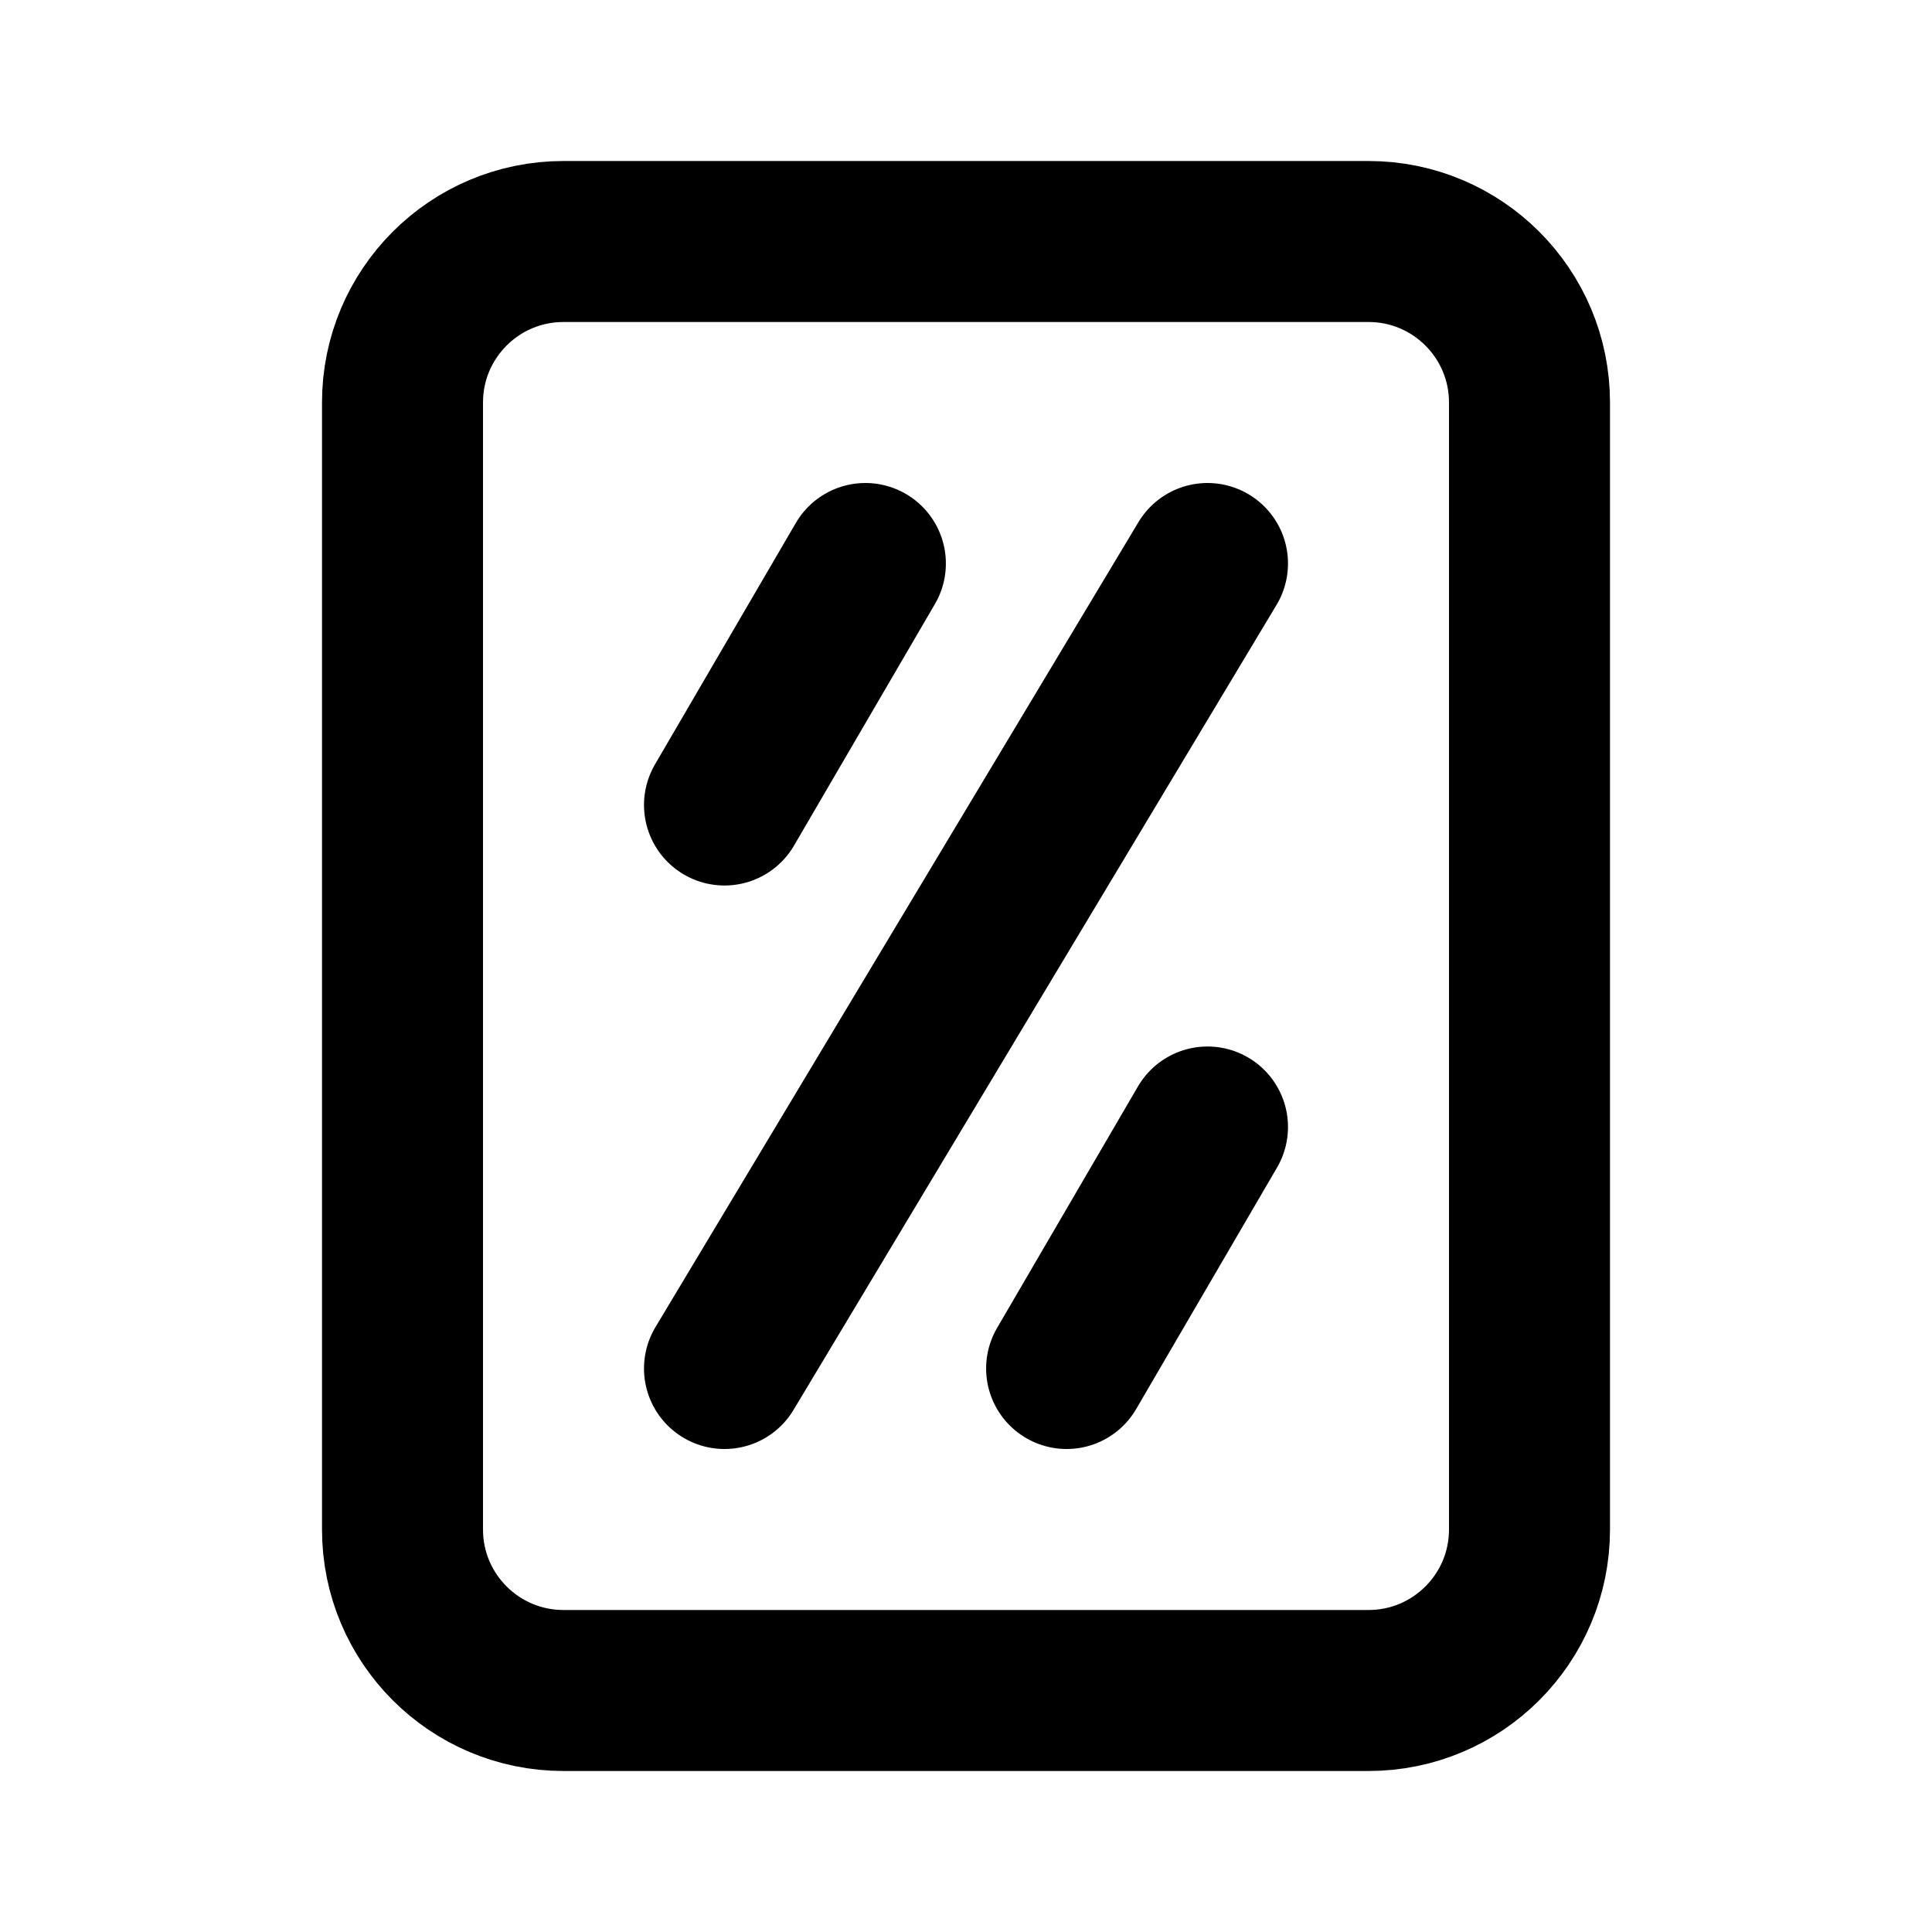
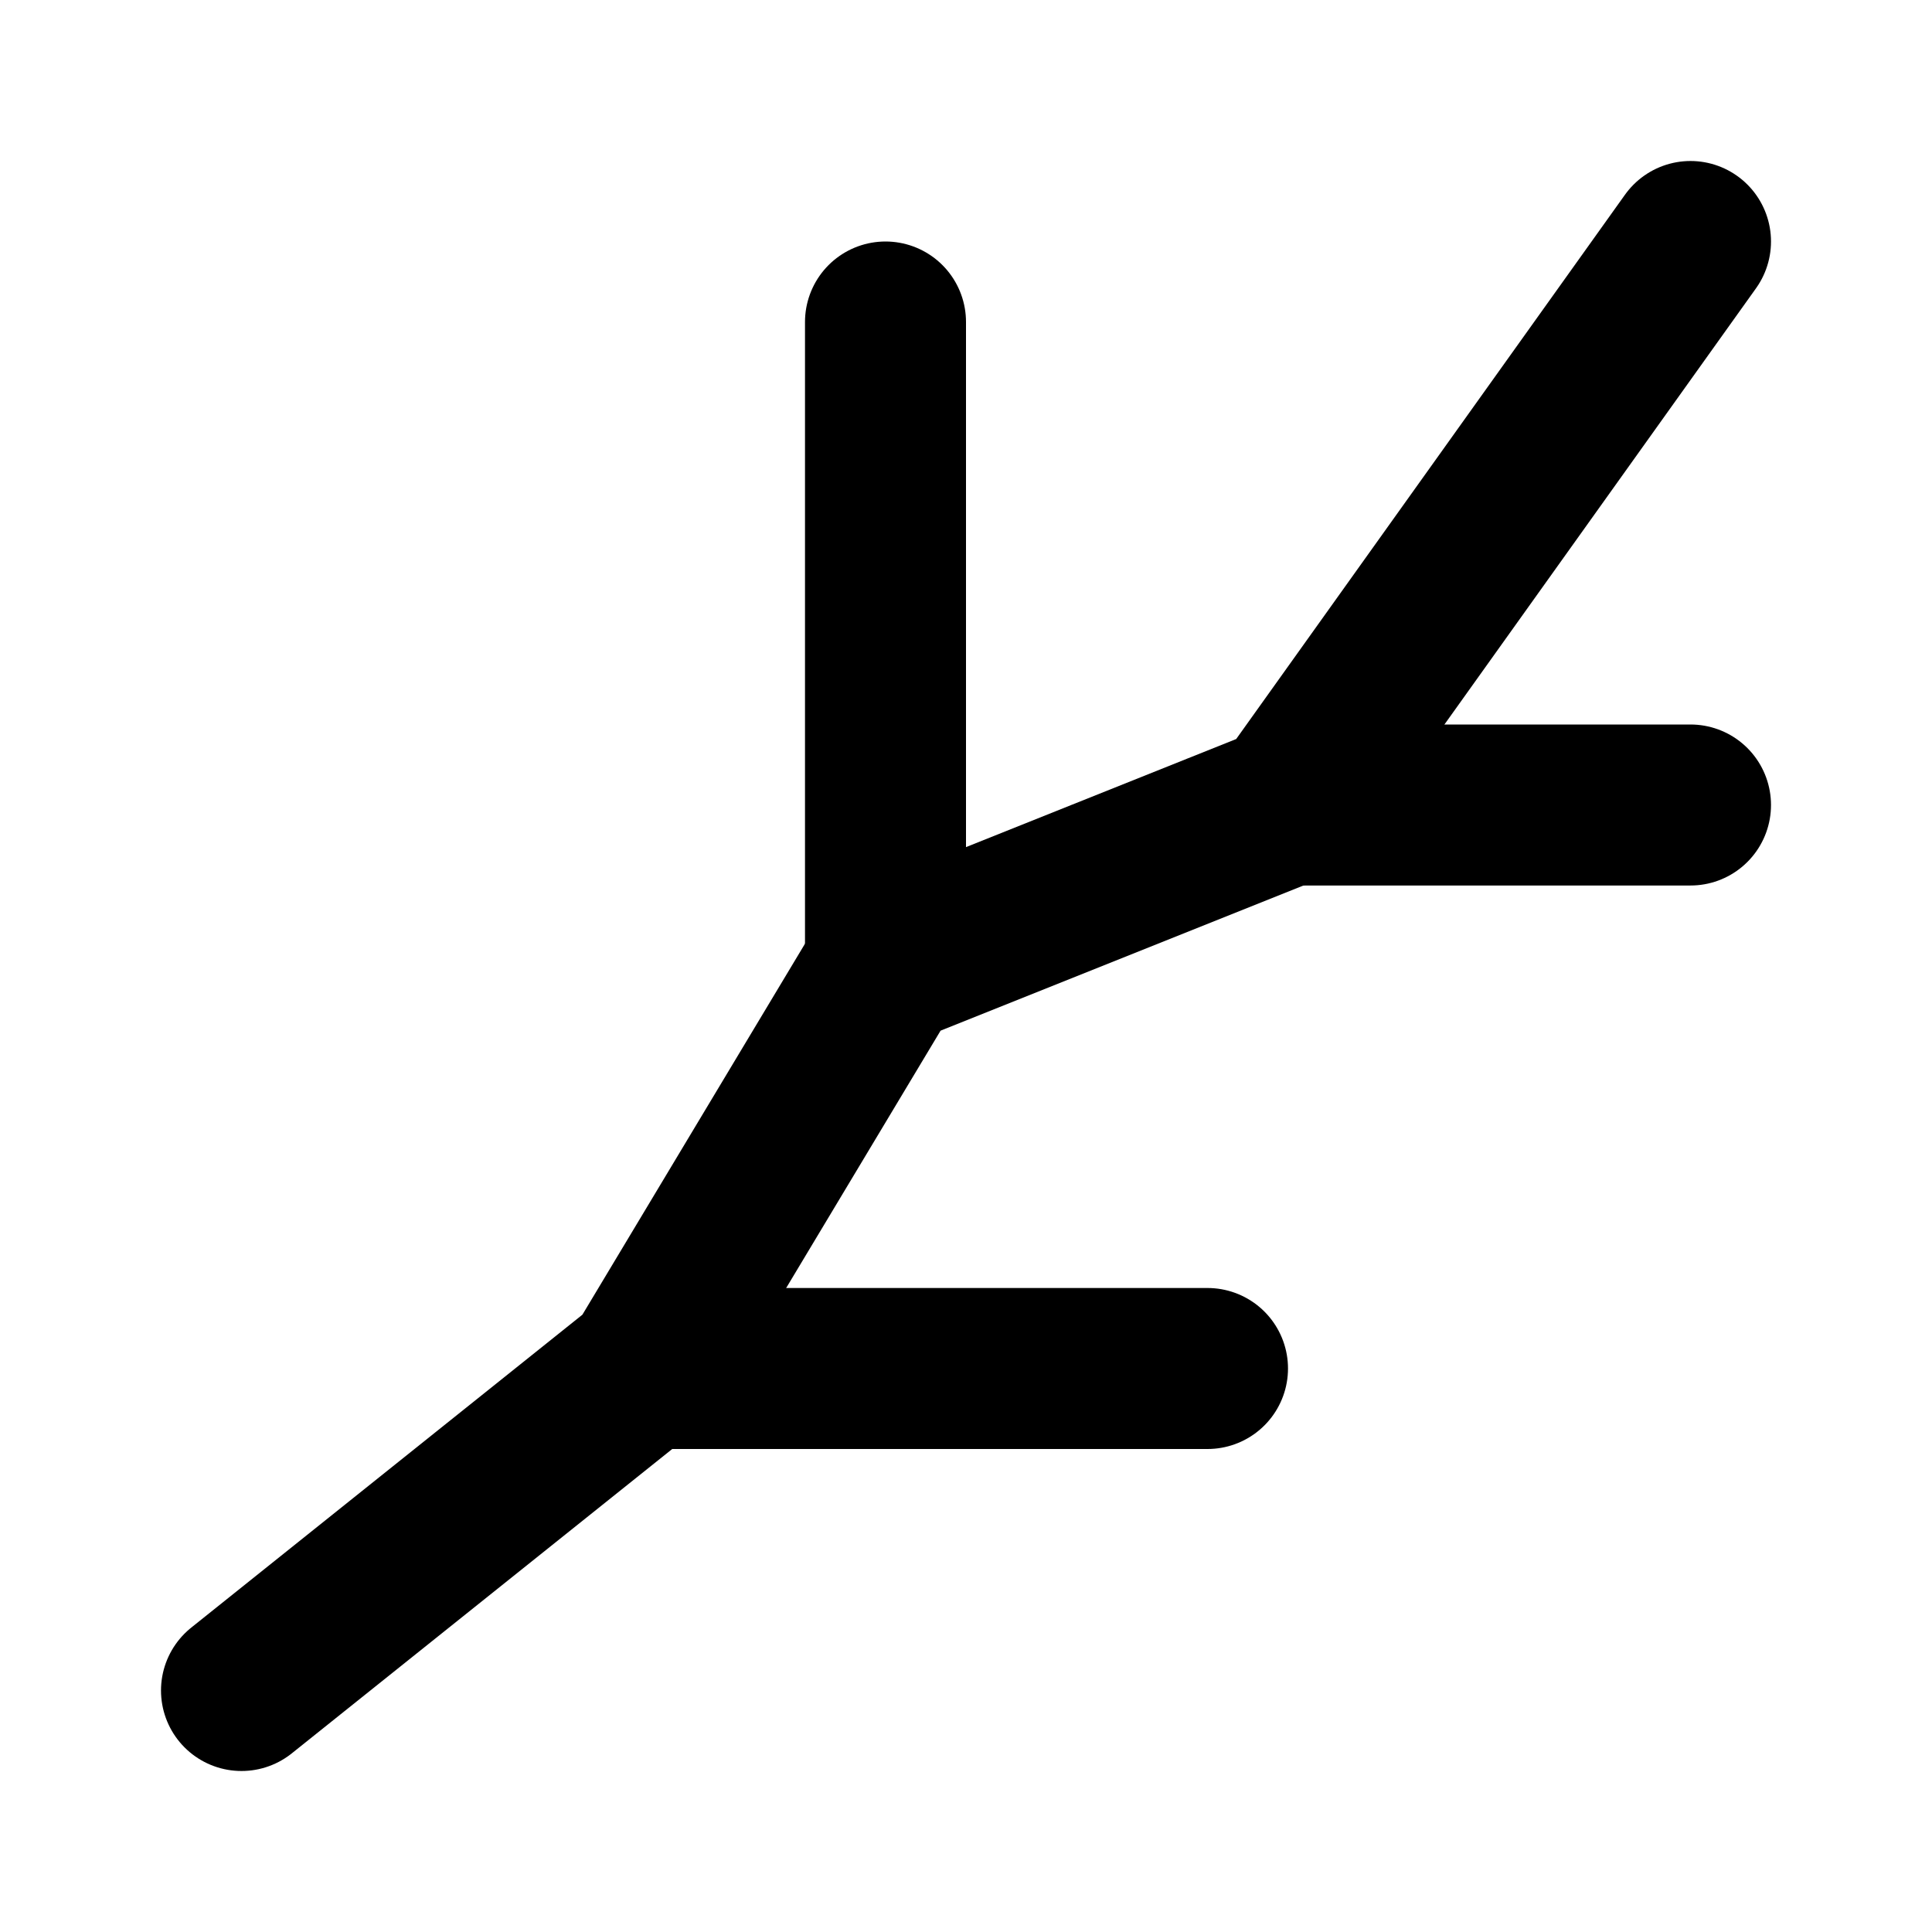
- <svg xmlns="http://www.w3.org/2000/svg" width="24" height="24" viewBox="0 0 24 24" fill="none" stroke="currentColor" stroke-width="2" stroke-linecap="round" stroke-linejoin="round" class="icon icon-tabler icons-tabler-outline icon-tabler-device-screen">
+ <svg xmlns="http://www.w3.org/2000/svg" width="24" height="24" viewBox="0 0 24 24" fill="none" stroke="currentColor" stroke-width="2" stroke-linecap="round" stroke-linejoin="round" class="icon icon-tabler icons-tabler-outline icon-tabler-twig">
  <path stroke="none" d="M0 0h24v24H0z" fill="none" />
-   <path d="M5 5a2 2 0 0 1 2 -2h10a2 2 0 0 1 2 2v14a2 2 0 0 1 -2 2h-10a2 2 0 0 1 -2 -2v-14" />
-   <path d="M15 7l-6 10" />
-   <path d="M15 14l-1.75 3" />
-   <path d="M10.75 7l-1.75 3" />
+   <path d="M3 21l5 -4l3 -5l5 -2l5 -7" />
+   <path d="M16 10h5" />
+   <path d="M11 12v-8" />
+   <path d="M8 17h7" />
</svg>
